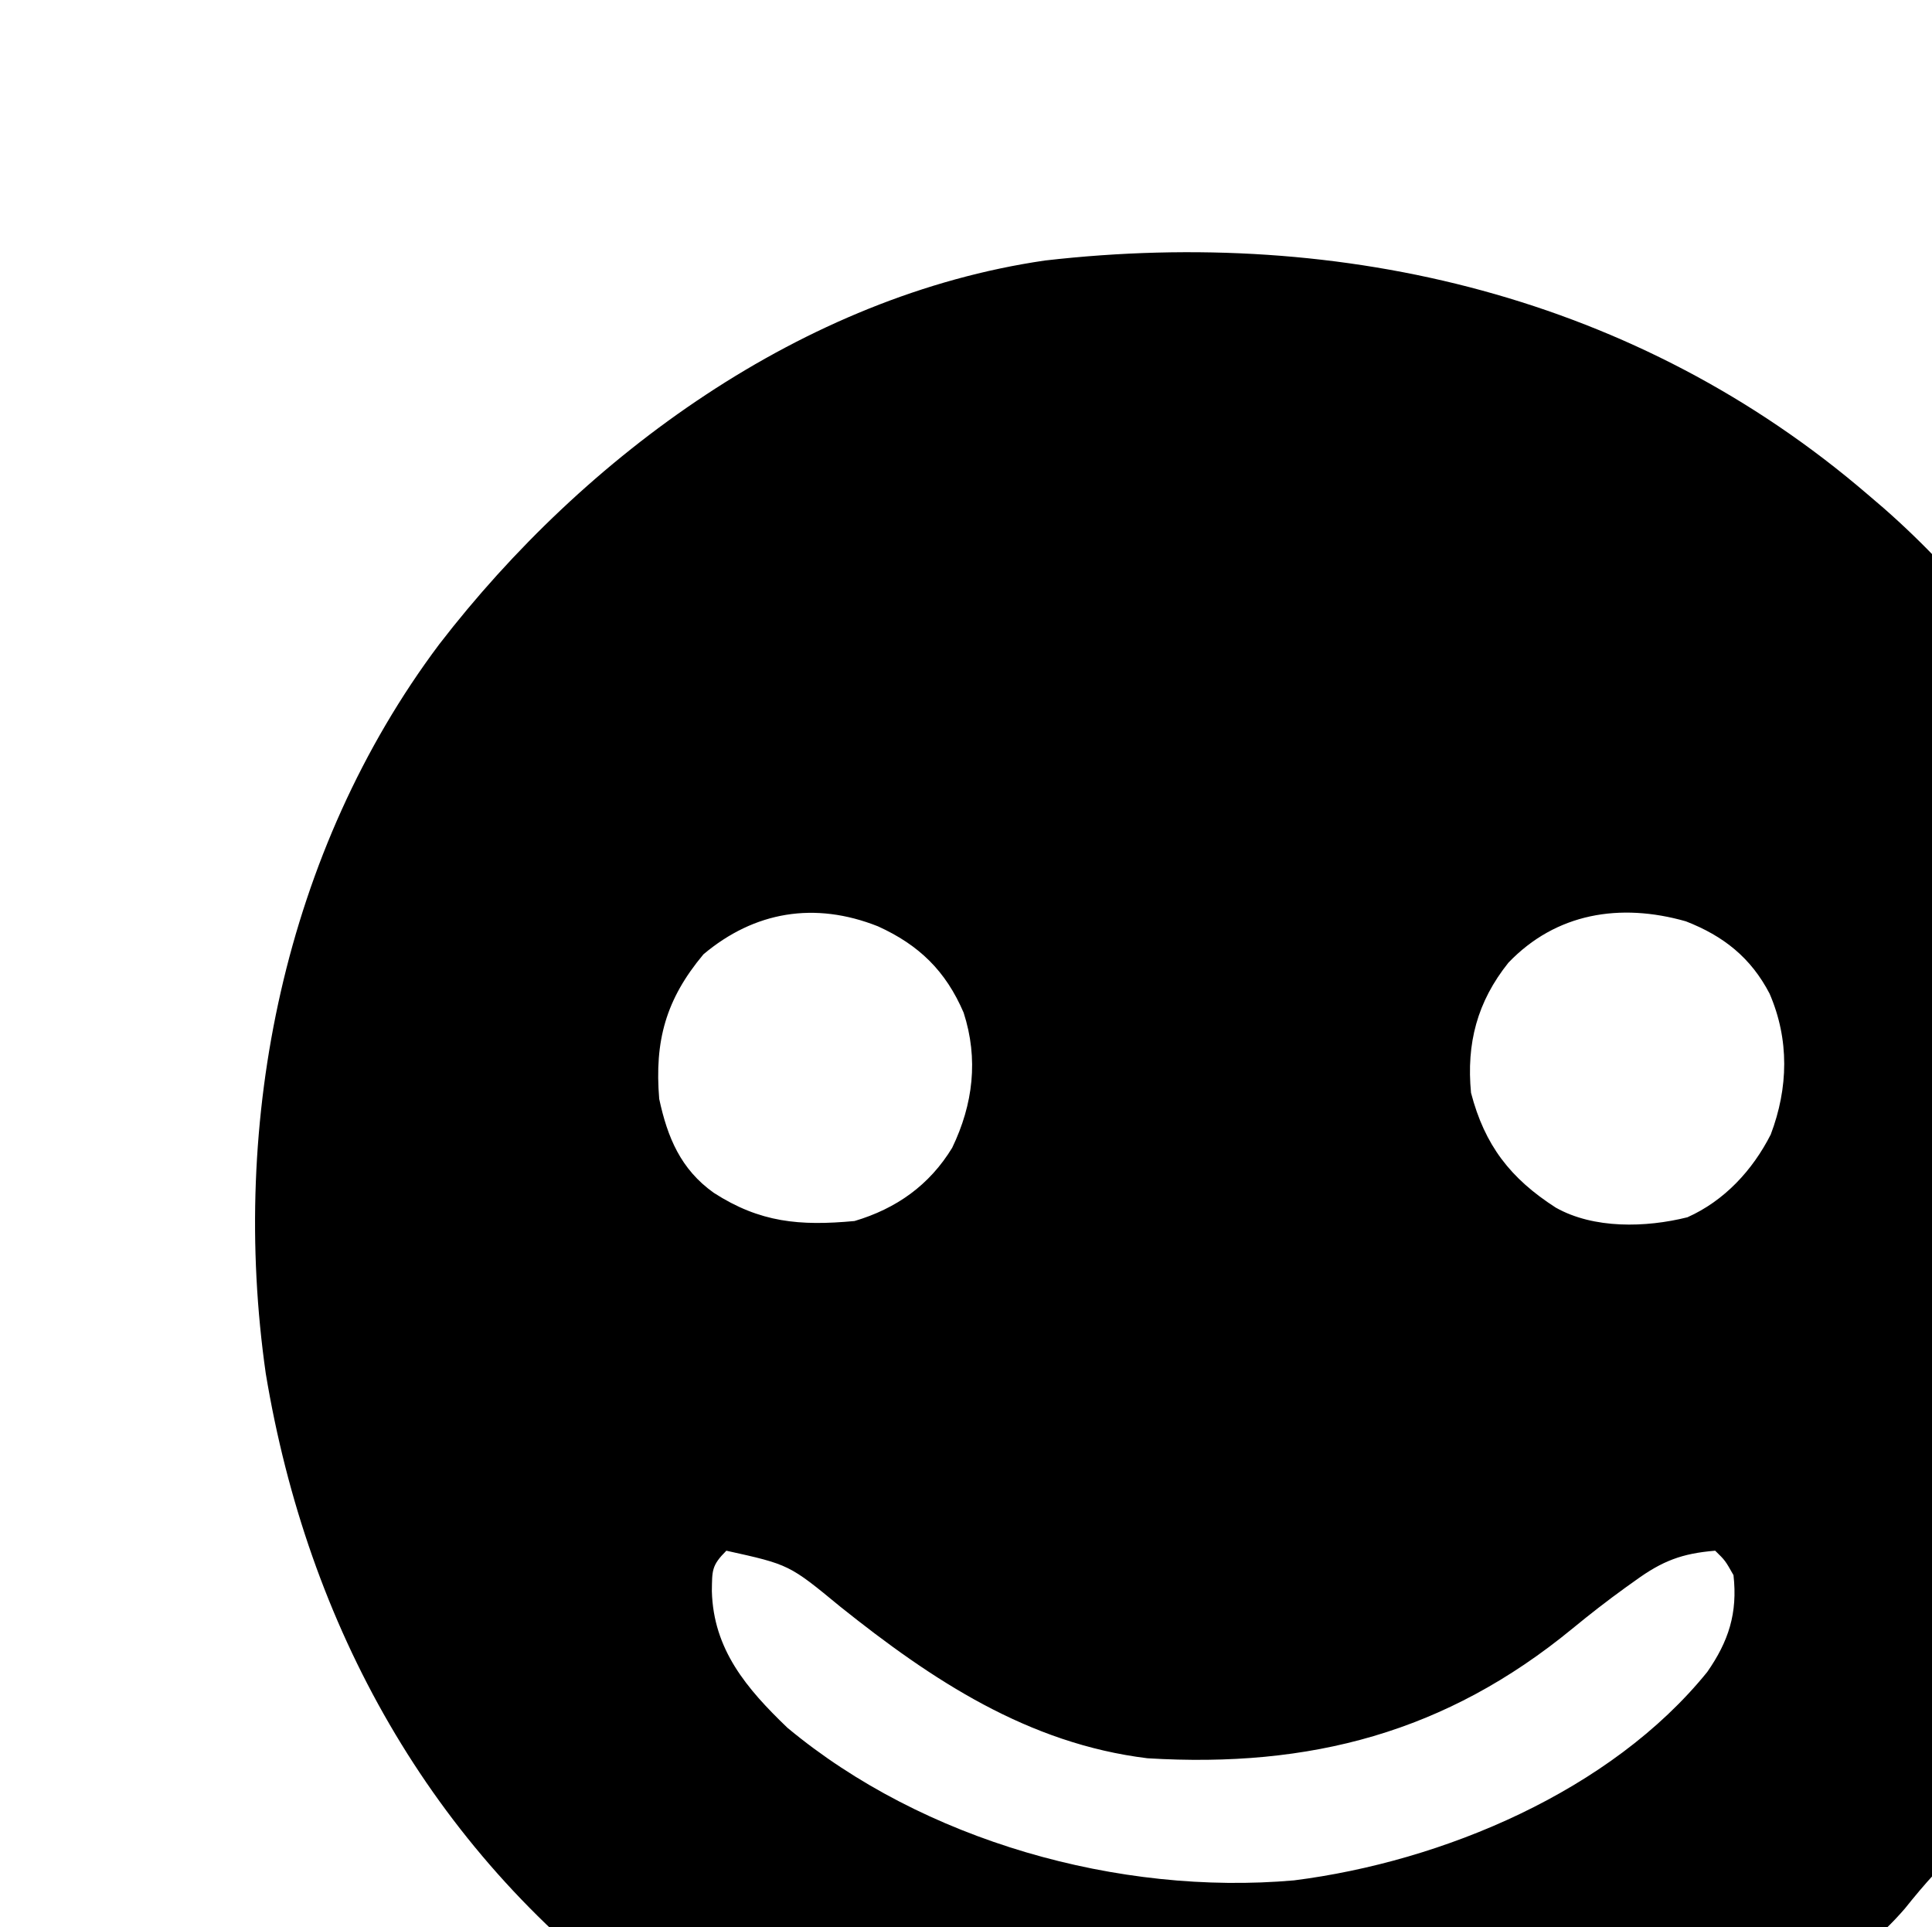
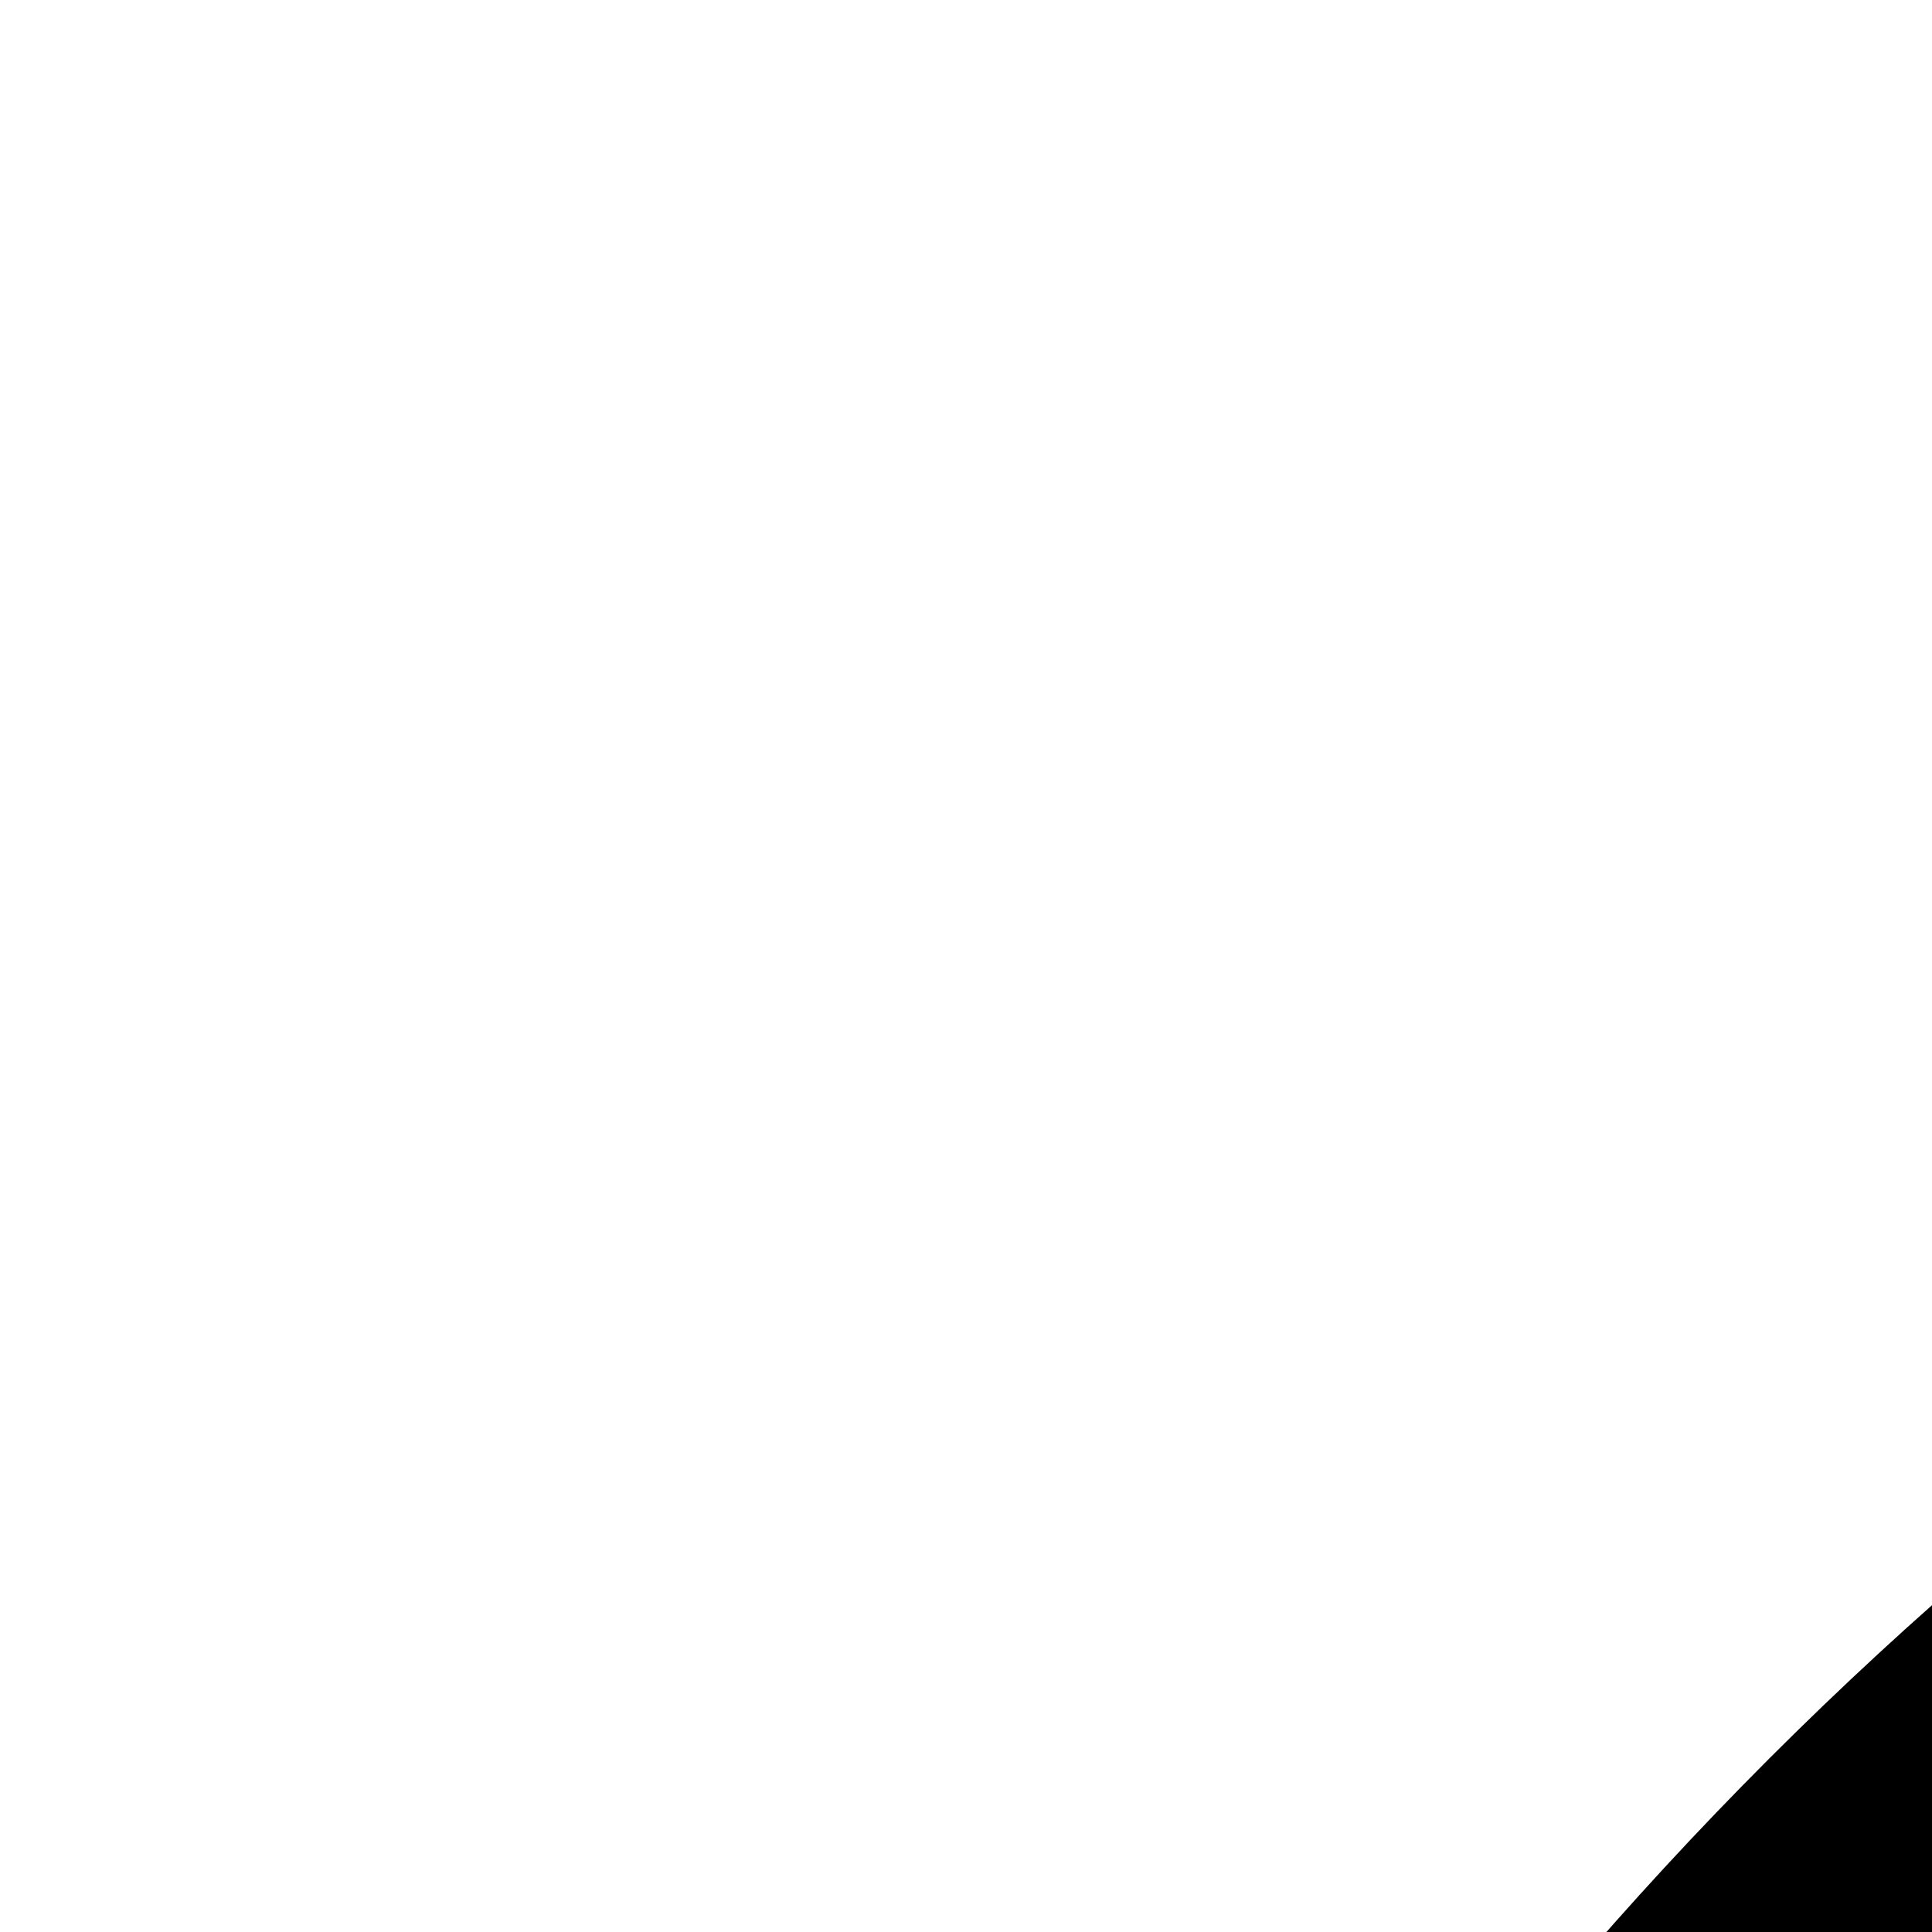
- <svg xmlns="http://www.w3.org/2000/svg" version="1.1">
+ <svg xmlns="http://www.w3.org/2000/svg" version="1.1" viewBox="0 0 96 96">
  <path d="M0 0 C0.856 0.732 1.712 1.464 2.594 2.219 C29.218 25.556 46.316 58.969 51 94 C51.137 94.975 51.137 94.975 51.277 95.97 C53.6 114.113 52.809 133.126 49 151 C48.834 151.786 48.667 152.573 48.496 153.383 C42.586 180.262 29.828 205.705 11.008 225.836 C9.286 227.691 7.703 229.587 6.125 231.562 C2.009 236.376 -3 240.151 -8 244 C-8.797 244.618 -8.797 244.618 -9.611 245.248 C-18.516 252.086 -27.766 257.4 -38 262 C-38.615 262.278 -39.229 262.557 -39.862 262.843 C-54.14 269.199 -69.479 273.234 -85 275 C-85.933 275.111 -86.867 275.222 -87.828 275.336 C-126.462 279.242 -168.365 271.371 -200 248 C-200.558 247.589 -201.116 247.178 -201.69 246.754 C-235.51 221.609 -255.603 185.285 -262.457 143.992 C-268.384 102.553 -259.417 58.389 -234.062 24.562 C-210.137 -6.49 -174.447 -32.553 -134.807 -38.329 C-85.792 -43.947 -37.67 -32.352 0 0 Z M-190.75 75.312 C-196.927 82.69 -198.78 89.499 -198 99 C-196.646 105.312 -194.473 110.525 -189.07 114.375 C-181.496 119.258 -174.986 119.836 -166 119 C-159.15 116.966 -153.728 113.127 -150 107 C-146.568 99.875 -145.673 92.451 -148.125 84.875 C-151.055 78.035 -155.438 73.78 -162.168 70.727 C-172.524 66.62 -182.398 68.289 -190.75 75.312 Z M-58.875 76.688 C-63.997 83.093 -65.771 89.906 -65 98 C-62.758 106.593 -58.553 112.026 -51.121 116.801 C-44.898 120.319 -36.357 120.089 -29.547 118.387 C-23.494 115.682 -18.879 110.697 -15.898 104.832 C-13.005 97.194 -12.832 89.278 -16.09 81.746 C-19.162 75.852 -23.639 72.308 -29.801 69.91 C-40.572 66.846 -51.066 68.537 -58.875 76.688 Z M-187 173 C-189.45 175.45 -189.323 176.247 -189.375 179.625 C-189.128 189.182 -183.693 195.574 -177 202 C-154.723 220.545 -122.693 229.519 -94 227 C-69.646 223.92 -42.091 212.38 -26.301 192.867 C-22.8 187.842 -21.296 183.22 -22 177 C-23.359 174.599 -23.359 174.599 -25 173 C-30.455 173.451 -33.645 174.672 -38.062 177.875 C-38.894 178.468 -38.894 178.468 -39.743 179.074 C-42.703 181.212 -45.57 183.443 -48.391 185.762 C-69.107 202.775 -91.33 208.617 -118 207 C-137.576 204.606 -153.307 194.179 -168.312 182.188 C-176.697 175.276 -176.697 175.276 -187 173 Z " fill="#000000" transform="translate(306,81)" />
</svg>
